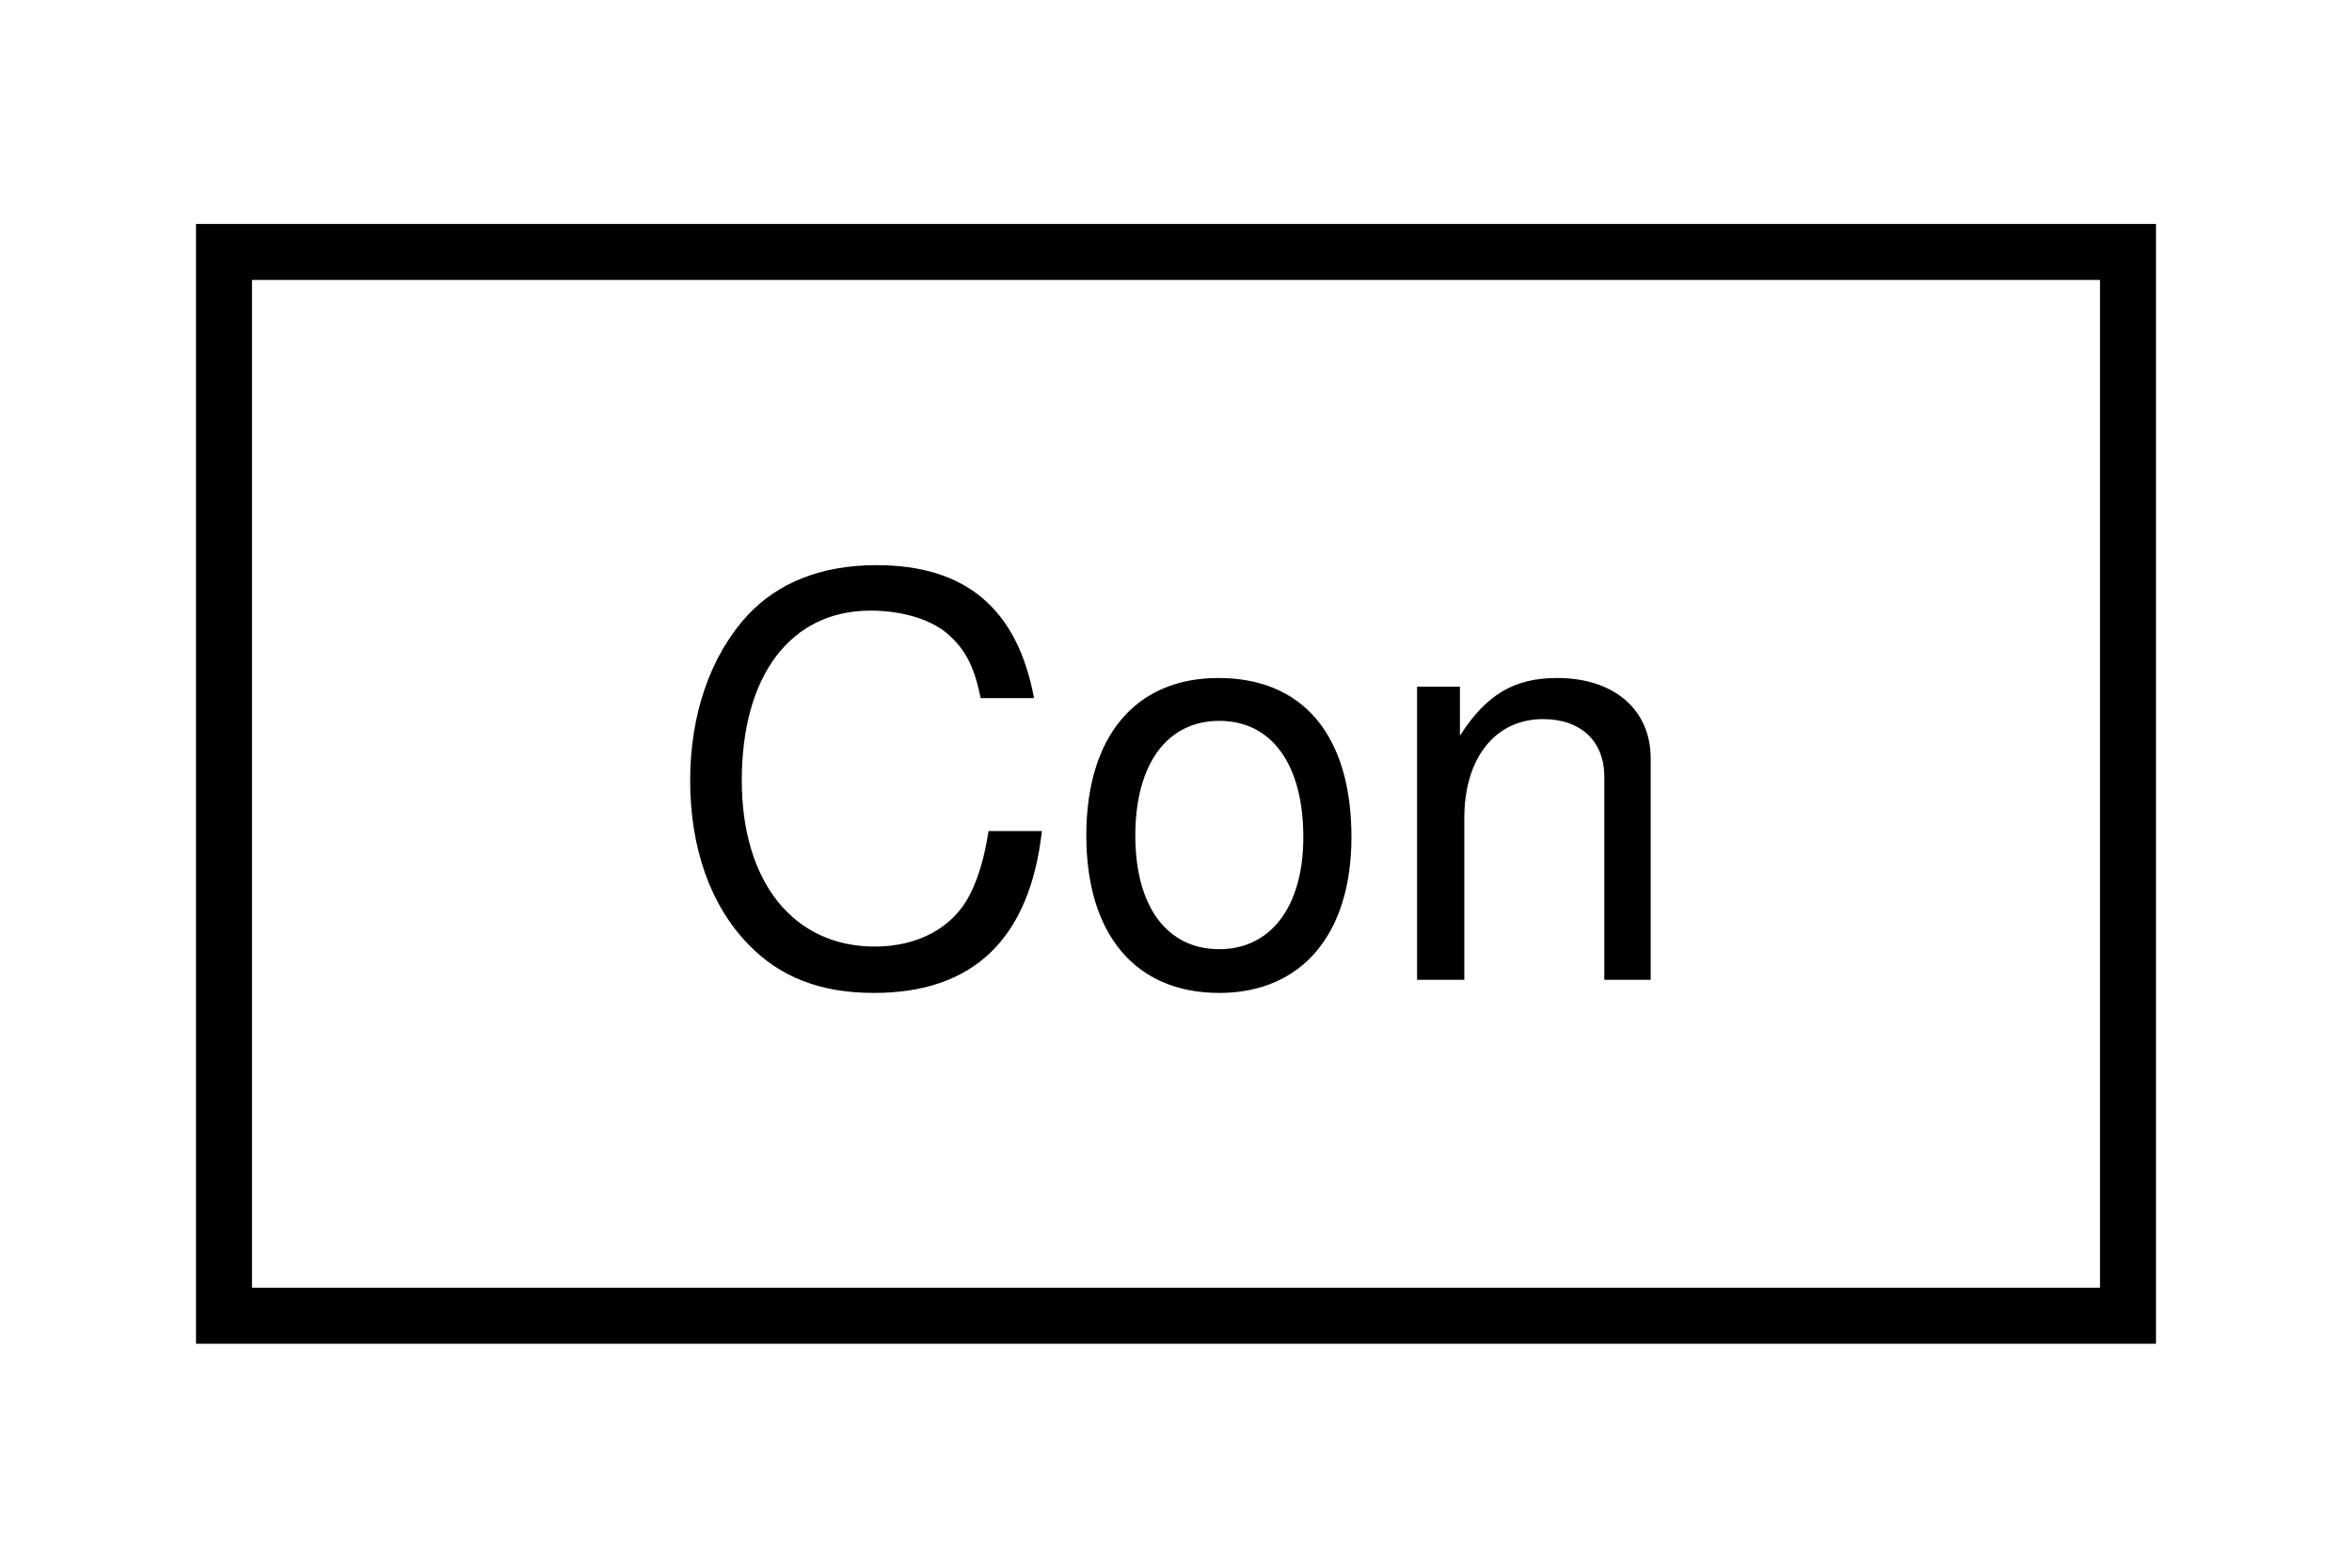
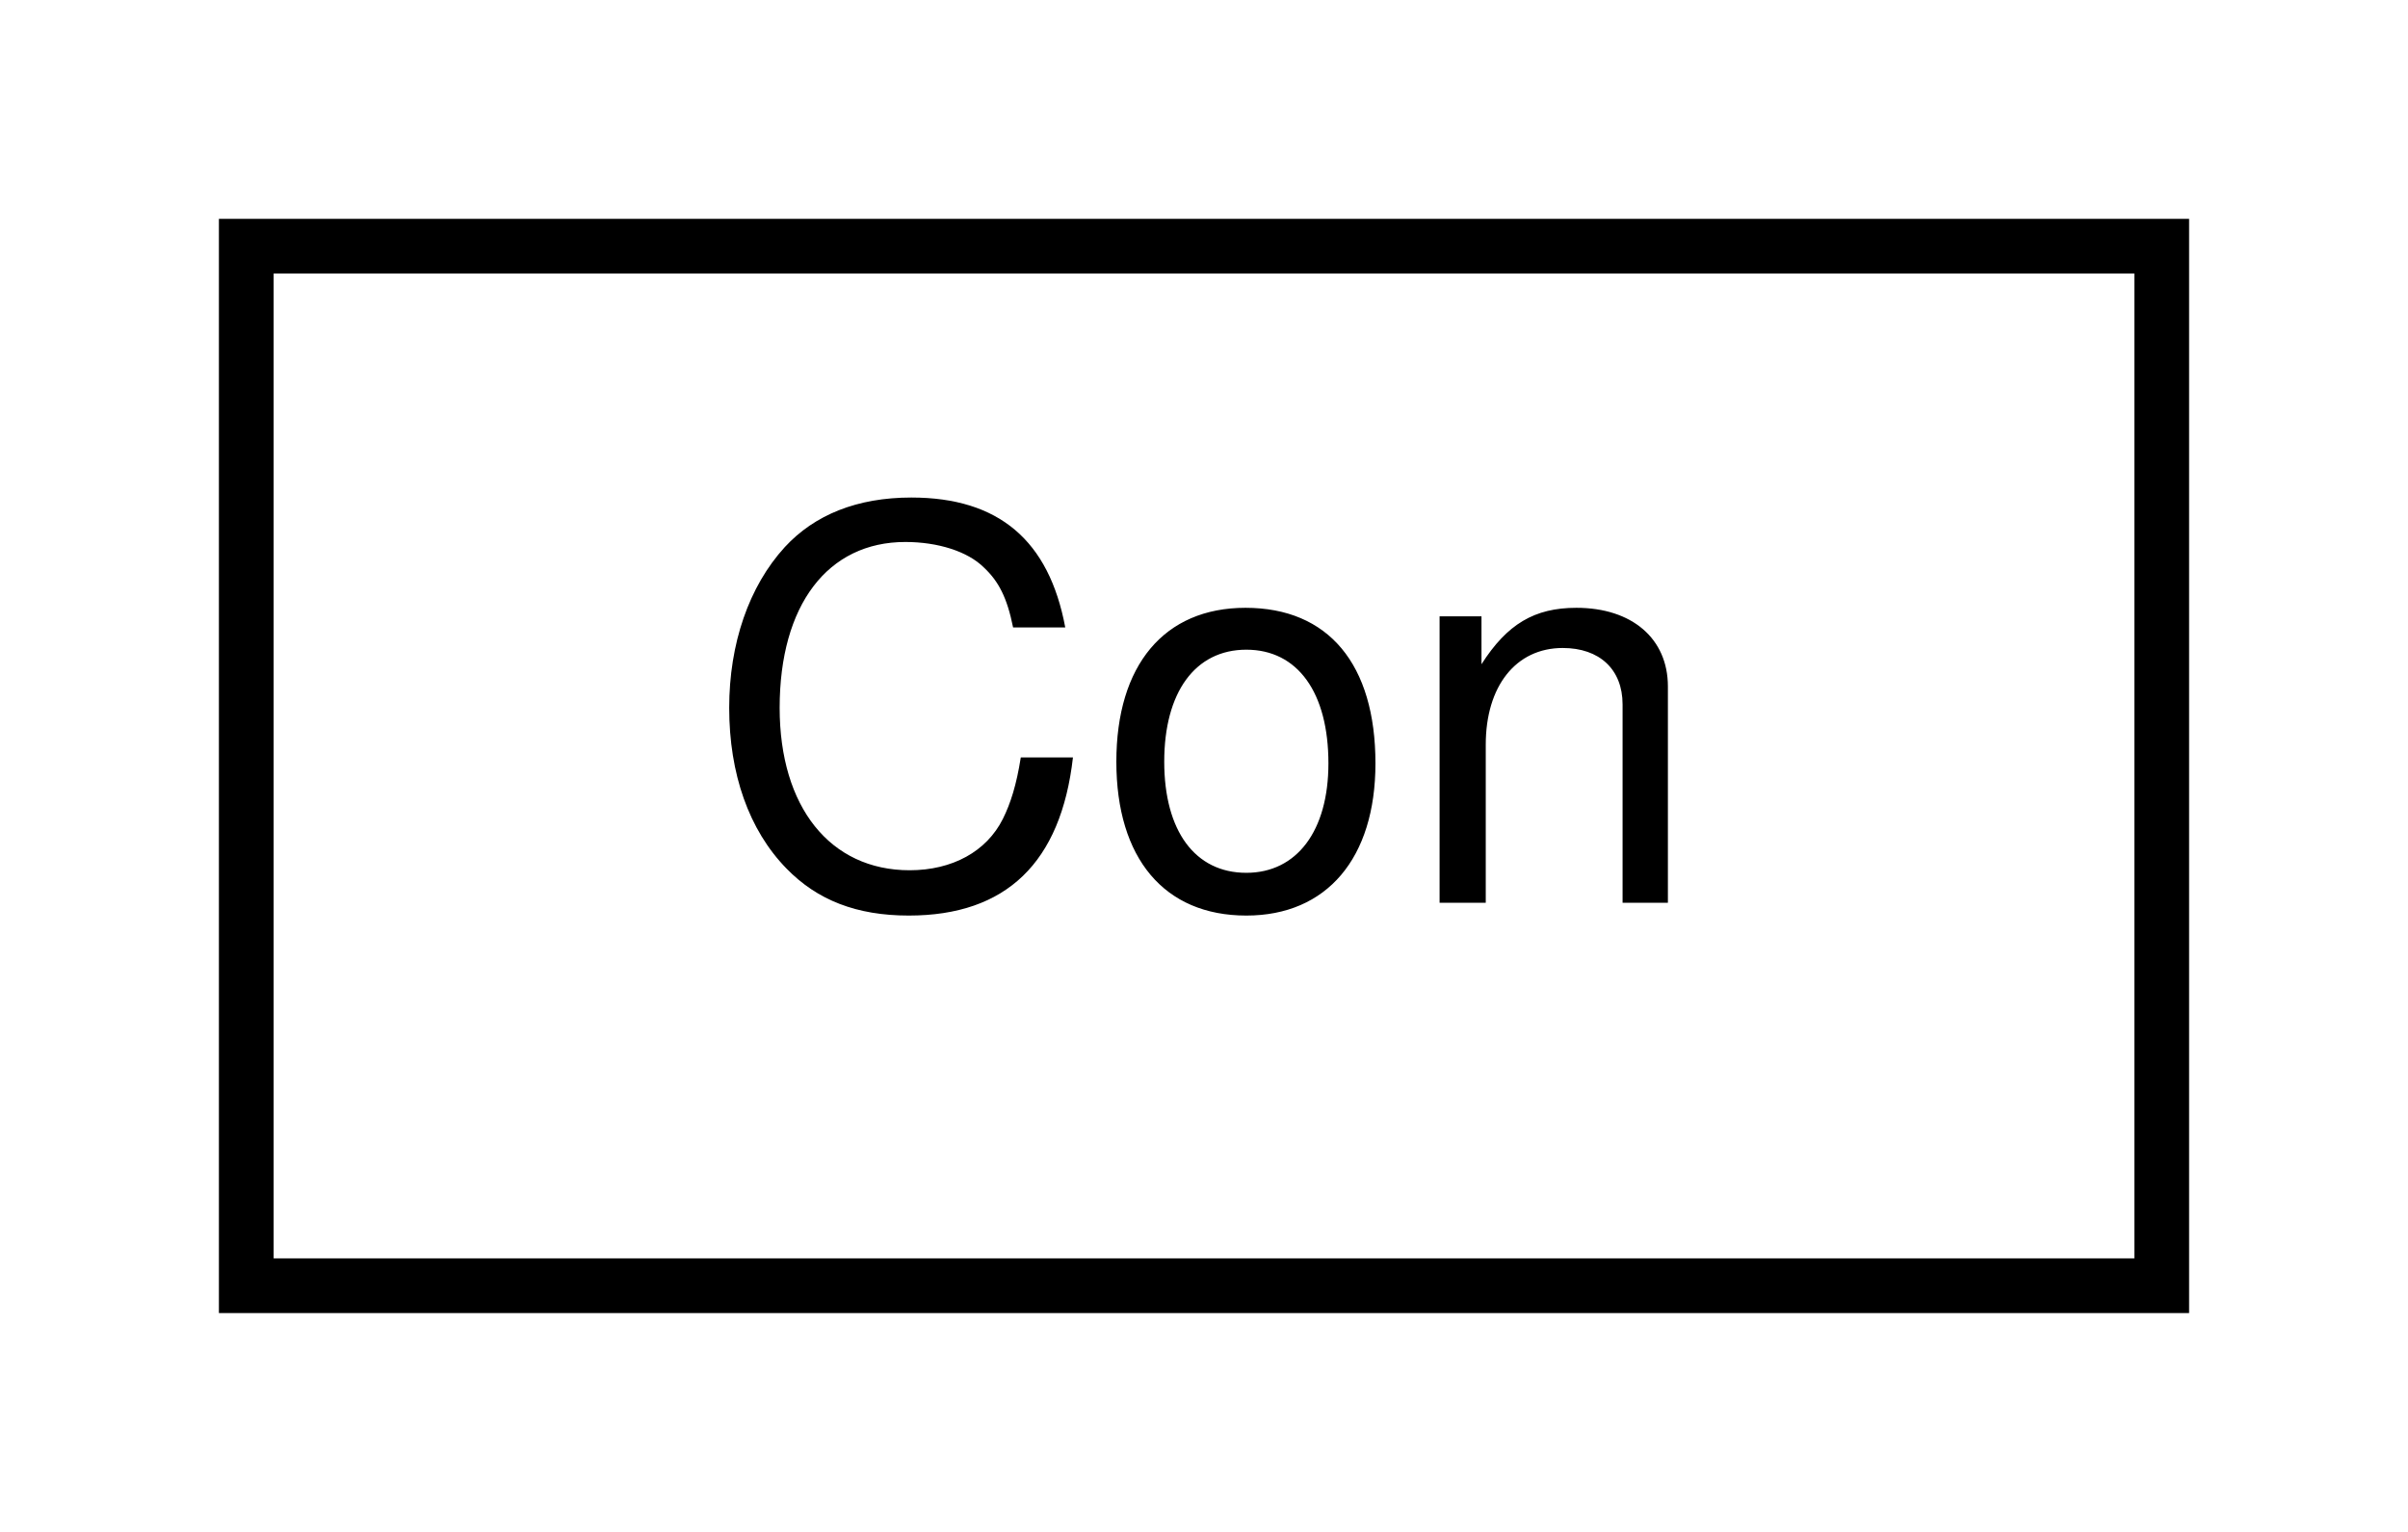
- <svg xmlns="http://www.w3.org/2000/svg" xmlns:xlink="http://www.w3.org/1999/xlink" width="42pt" height="28pt" viewBox="0.00 0.00 42.00 28.00">
+ <svg xmlns="http://www.w3.org/2000/svg" xmlns:xlink="http://www.w3.org/1999/xlink" width="44pt" height="28pt" viewBox="0.00 0.00 44.00 28.00">
  <g id="graph1" class="graph" transform="scale(1 1) rotate(0) translate(4 24)">
-     <polygon fill="white" stroke="white" points="-4,5 -4,-24 39,-24 39,5 -4,5" />
+     <polygon fill="white" stroke="white" points="-4,5 -4,-24 41,-24 41,5 -4,5" />
    <g id="node1" class="node">
-       <a xlink:href="class_con.html" target="_top" xlink:title="A class to handle the information needed to describe an input connection.">
-         <polygon fill="white" stroke="black" points="0,-0.5 0,-19.5 34,-19.5 34,-0.5 0,-0.5" />
-         <text text-anchor="middle" x="17" y="-6.5" font-family="Helvetica,sans-Serif" font-size="10.00">Con</text>
+       <a xlink:href="class_con.html" target="_top" xlink:title="class Con -">
+         <polygon fill="white" stroke="black" points="0.5,-0.5 0.5,-19.5 35.5,-19.5 35.5,-0.5 0.5,-0.5" />
+         <text text-anchor="middle" x="18" y="-7.5" font-family="Helvetica,sans-Serif" font-size="10.00">Con</text>
      </a>
    </g>
  </g>
</svg>
